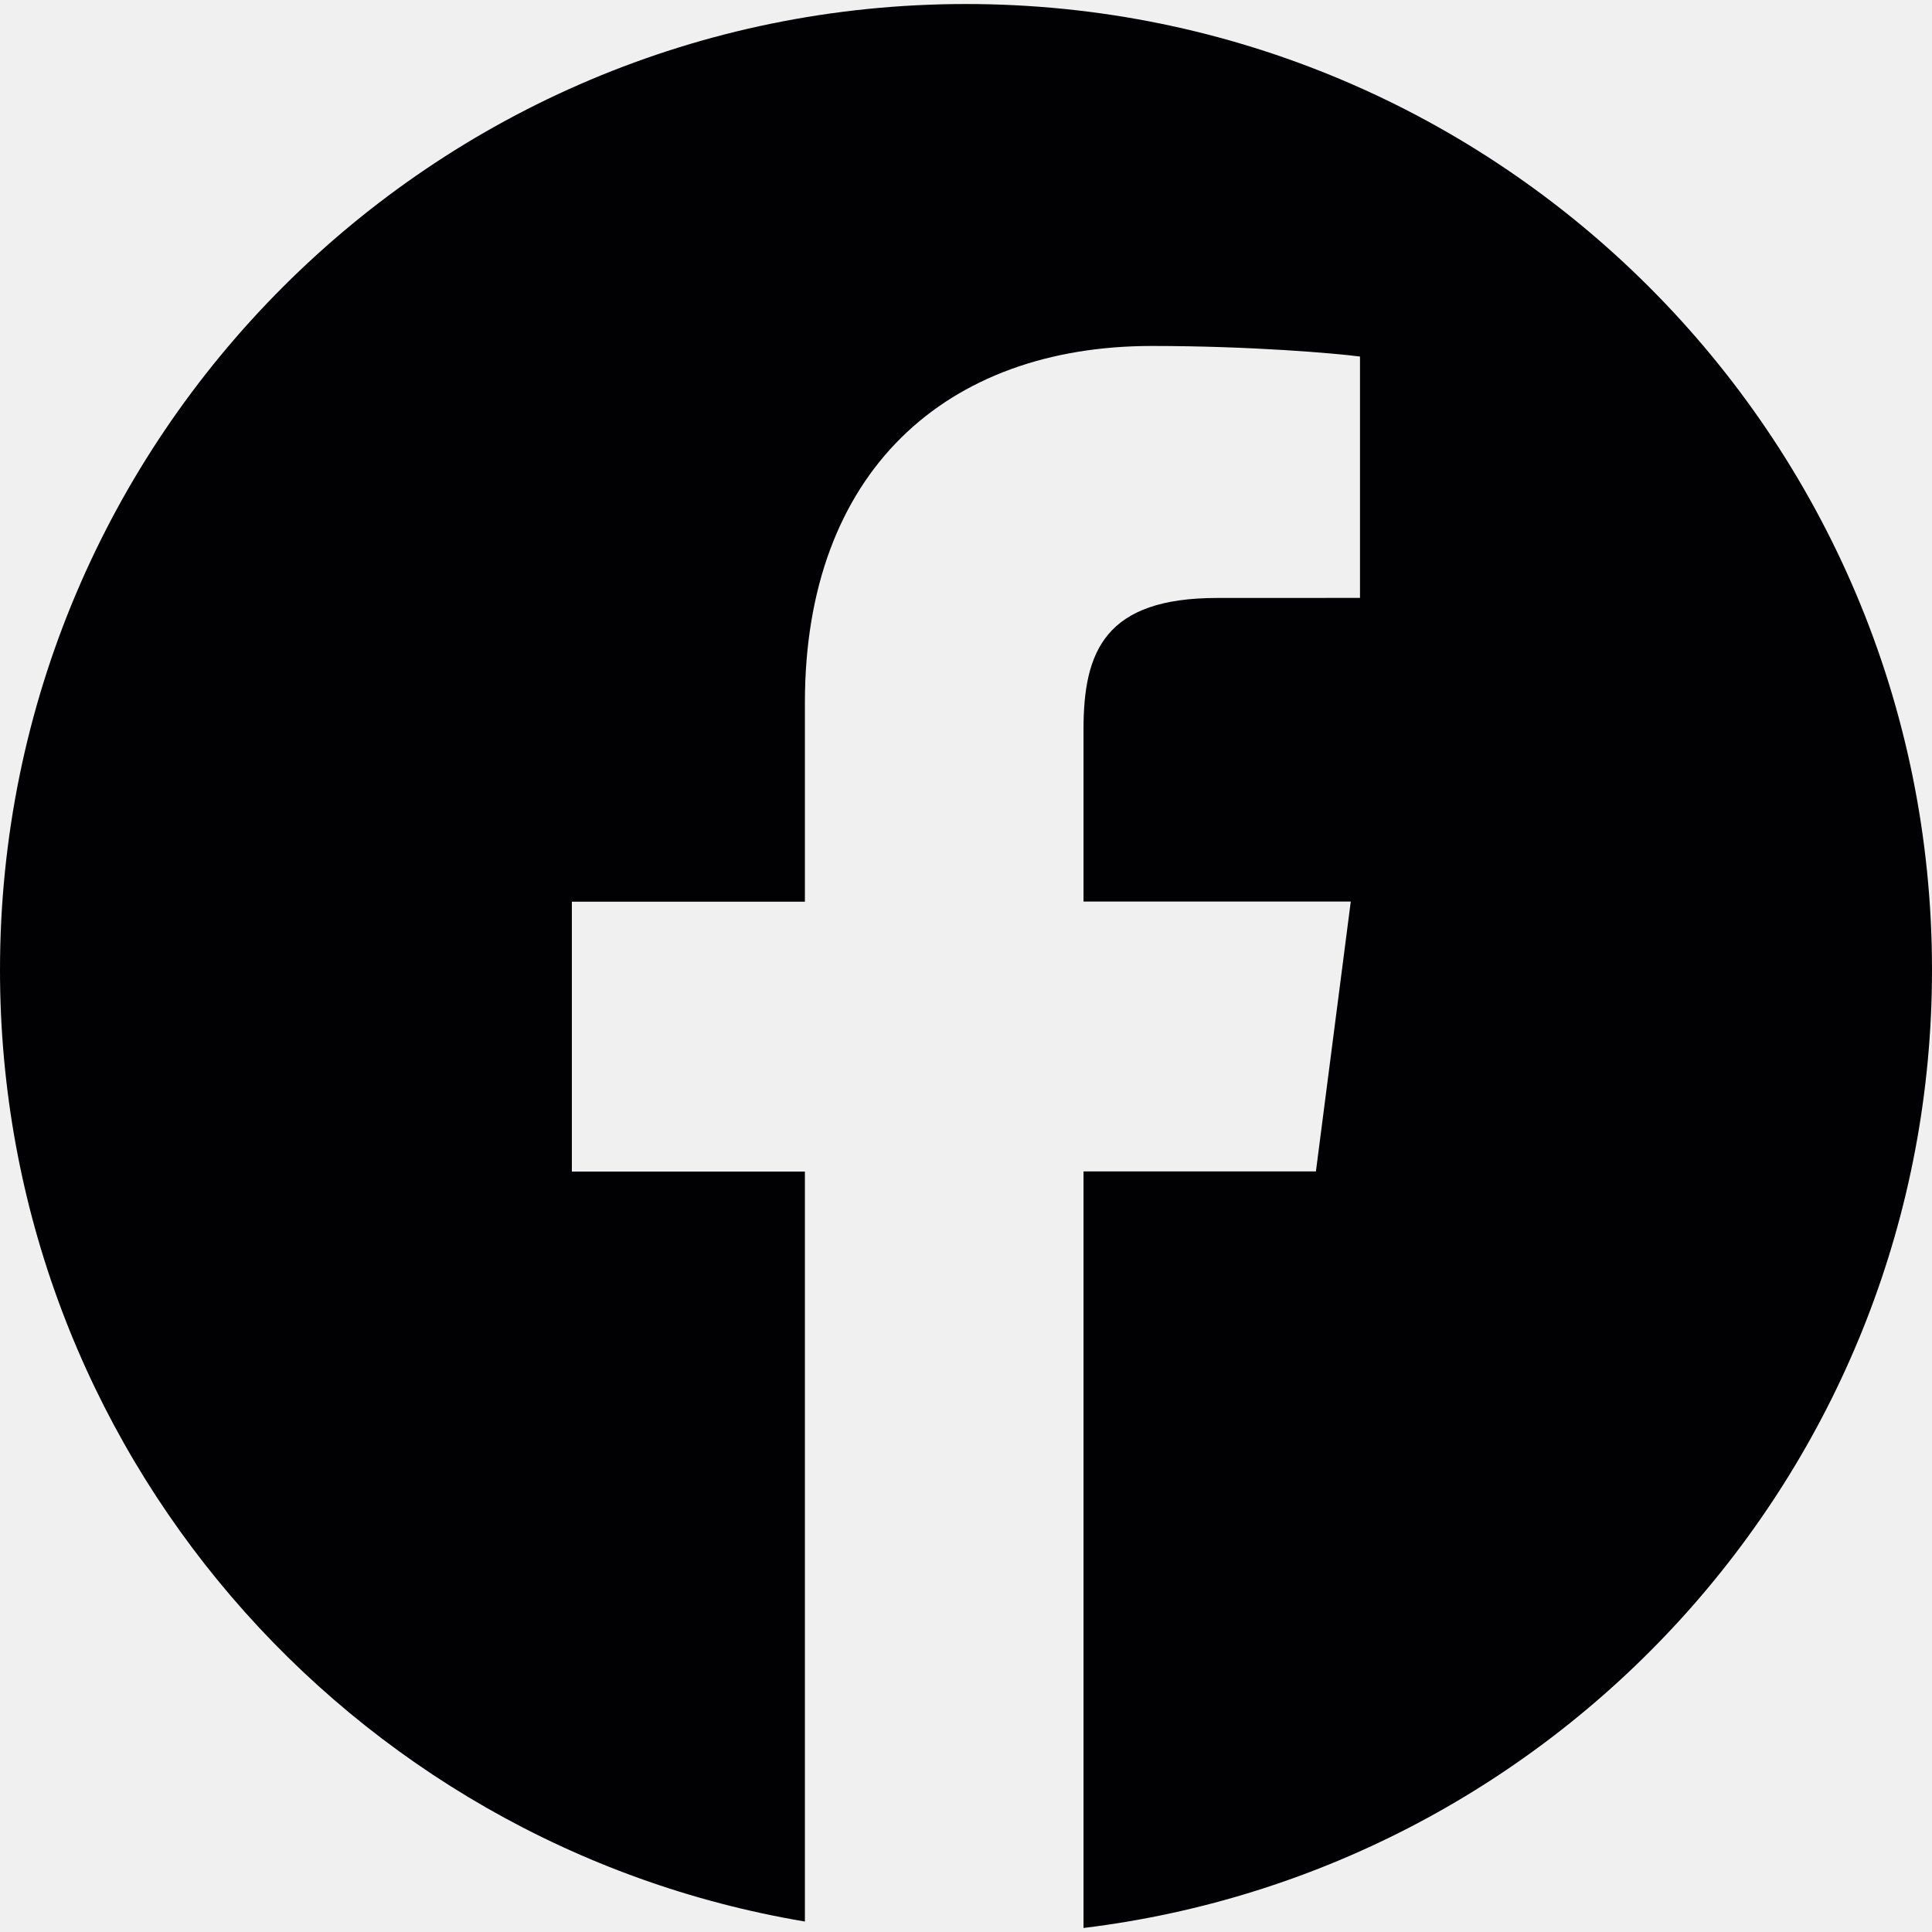
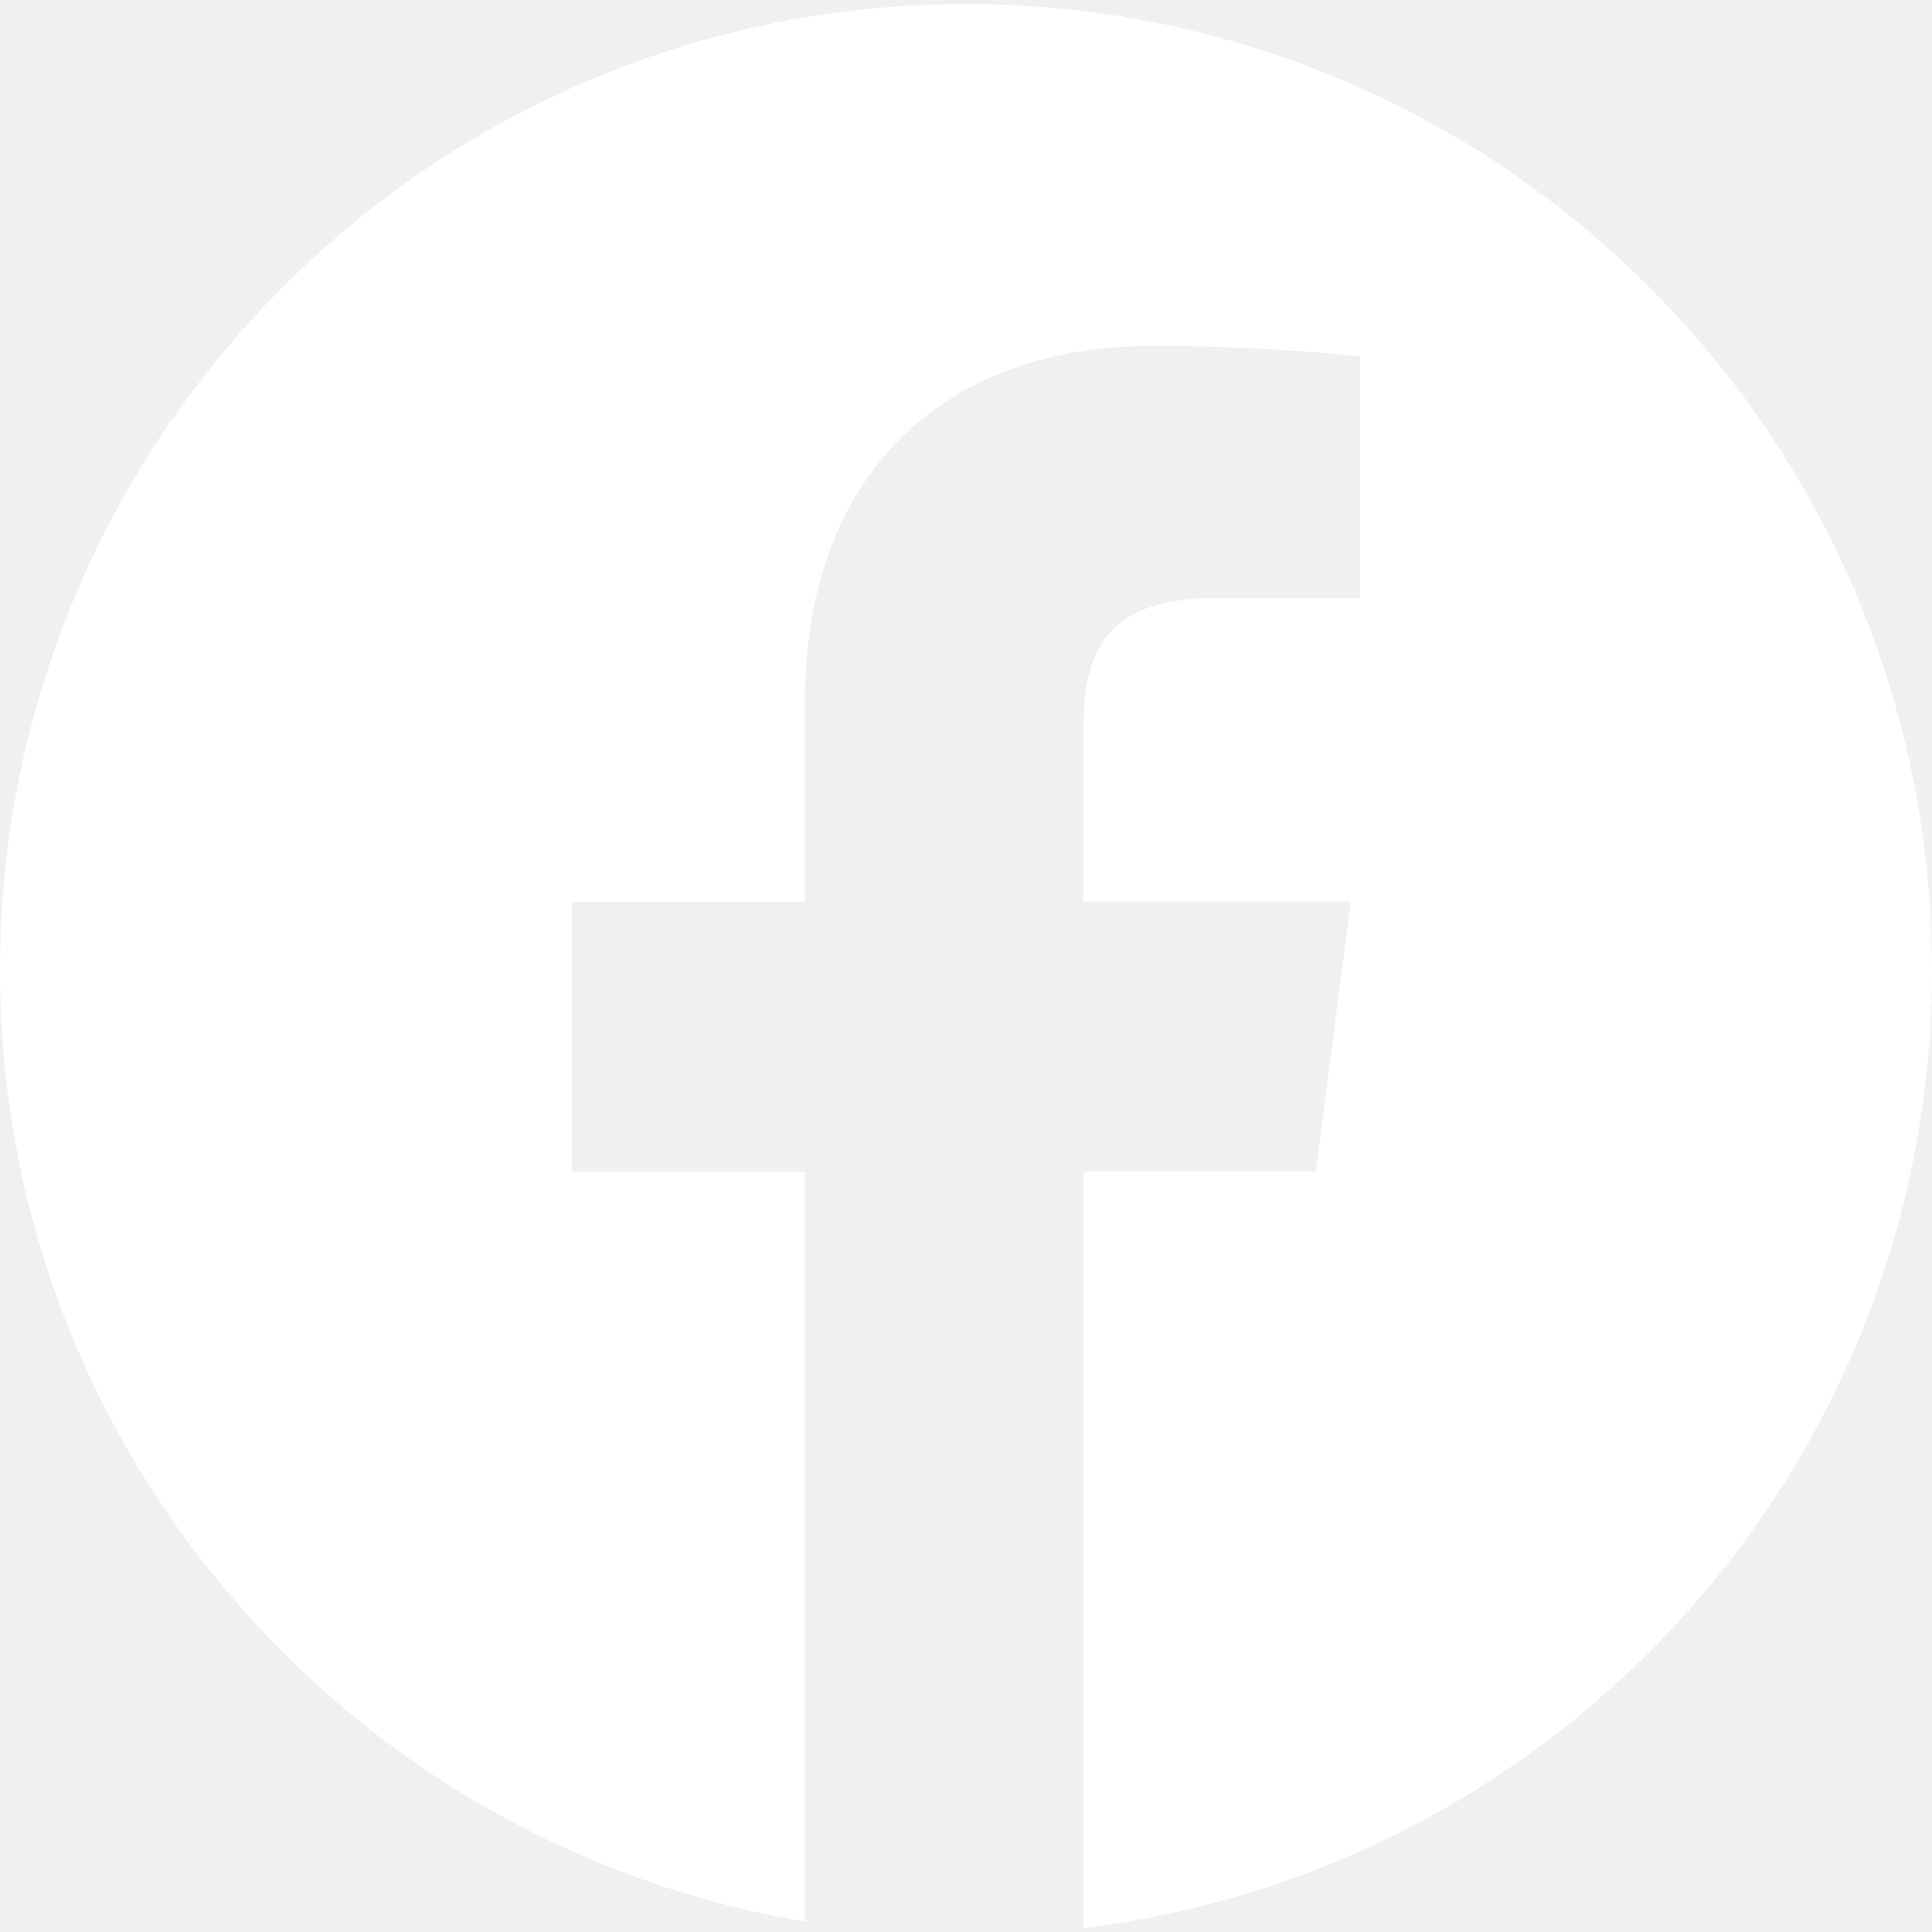
<svg xmlns="http://www.w3.org/2000/svg" version="1.1" id="Capa_1" x="0px" y="0px" viewBox="0 0 167.657 167.657" style="enable-background:new 0 0 167.657 167.657;" xml:space="preserve">
  <g>
-     <path style="fill:#010002;" d="M83.829,0.349C37.532,0.349,0,37.881,0,84.178c0,41.523,30.222,75.911,69.848,82.57v-65.081H49.626   v-23.42h20.222V60.978c0-20.037,12.238-30.956,30.115-30.956c8.562,0,15.92,0.638,18.056,0.919v20.944l-12.399,0.006   c-9.72,0-11.594,4.618-11.594,11.397v14.947h23.193l-3.025,23.42H94.026v65.653c41.476-5.048,73.631-40.312,73.631-83.154   C167.657,37.881,130.125,0.349,83.829,0.349z" />
+     <path style="fill:#ffffff;" d="M83.829,0.349C37.532,0.349,0,37.881,0,84.178c0,41.523,30.222,75.911,69.848,82.57v-65.081H49.626   v-23.42h20.222V60.978c0-20.037,12.238-30.956,30.115-30.956c8.562,0,15.92,0.638,18.056,0.919v20.944l-12.399,0.006   c-9.72,0-11.594,4.618-11.594,11.397v14.947h23.193l-3.025,23.42H94.026v65.653c41.476-5.048,73.631-40.312,73.631-83.154   C167.657,37.881,130.125,0.349,83.829,0.349z" />
  </g>
  <g>
</g>
  <g>
</g>
  <g>
</g>
  <g>
</g>
  <g>
</g>
  <g>
</g>
  <g>
</g>
  <g>
</g>
  <g>
</g>
  <g>
</g>
  <g>
</g>
  <g>
</g>
  <g>
</g>
  <g>
</g>
  <g>
</g>
</svg>
